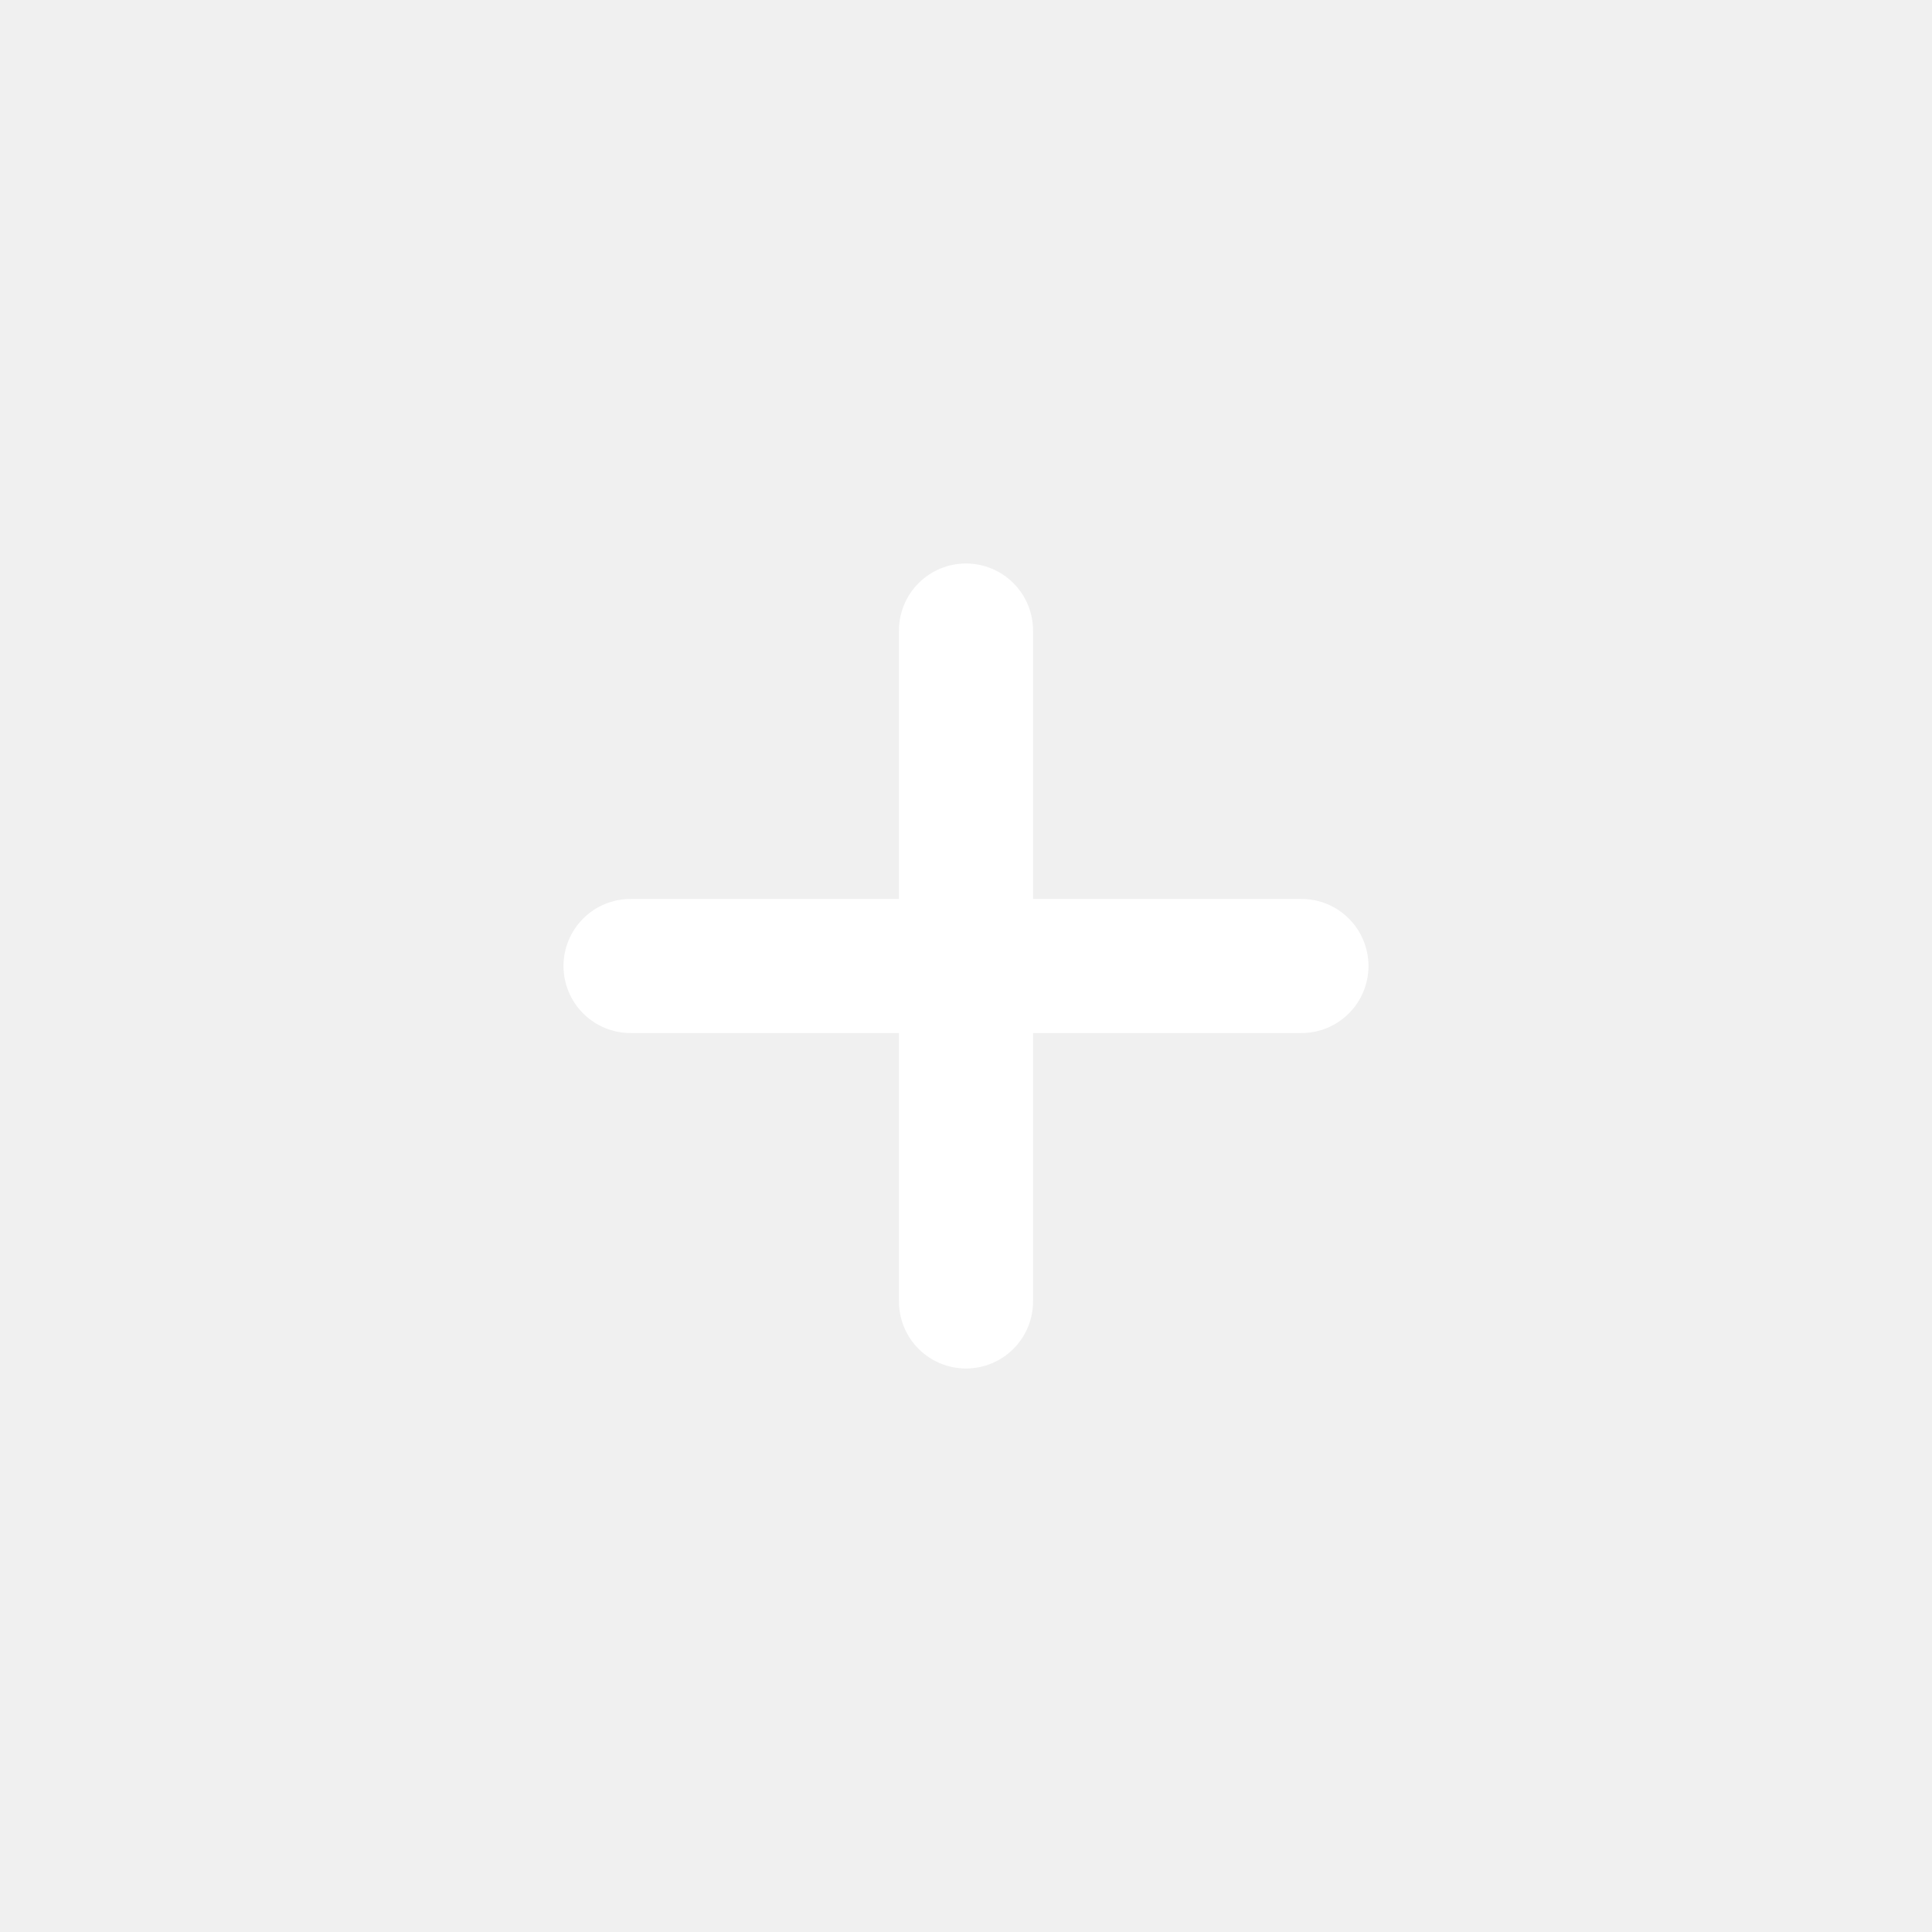
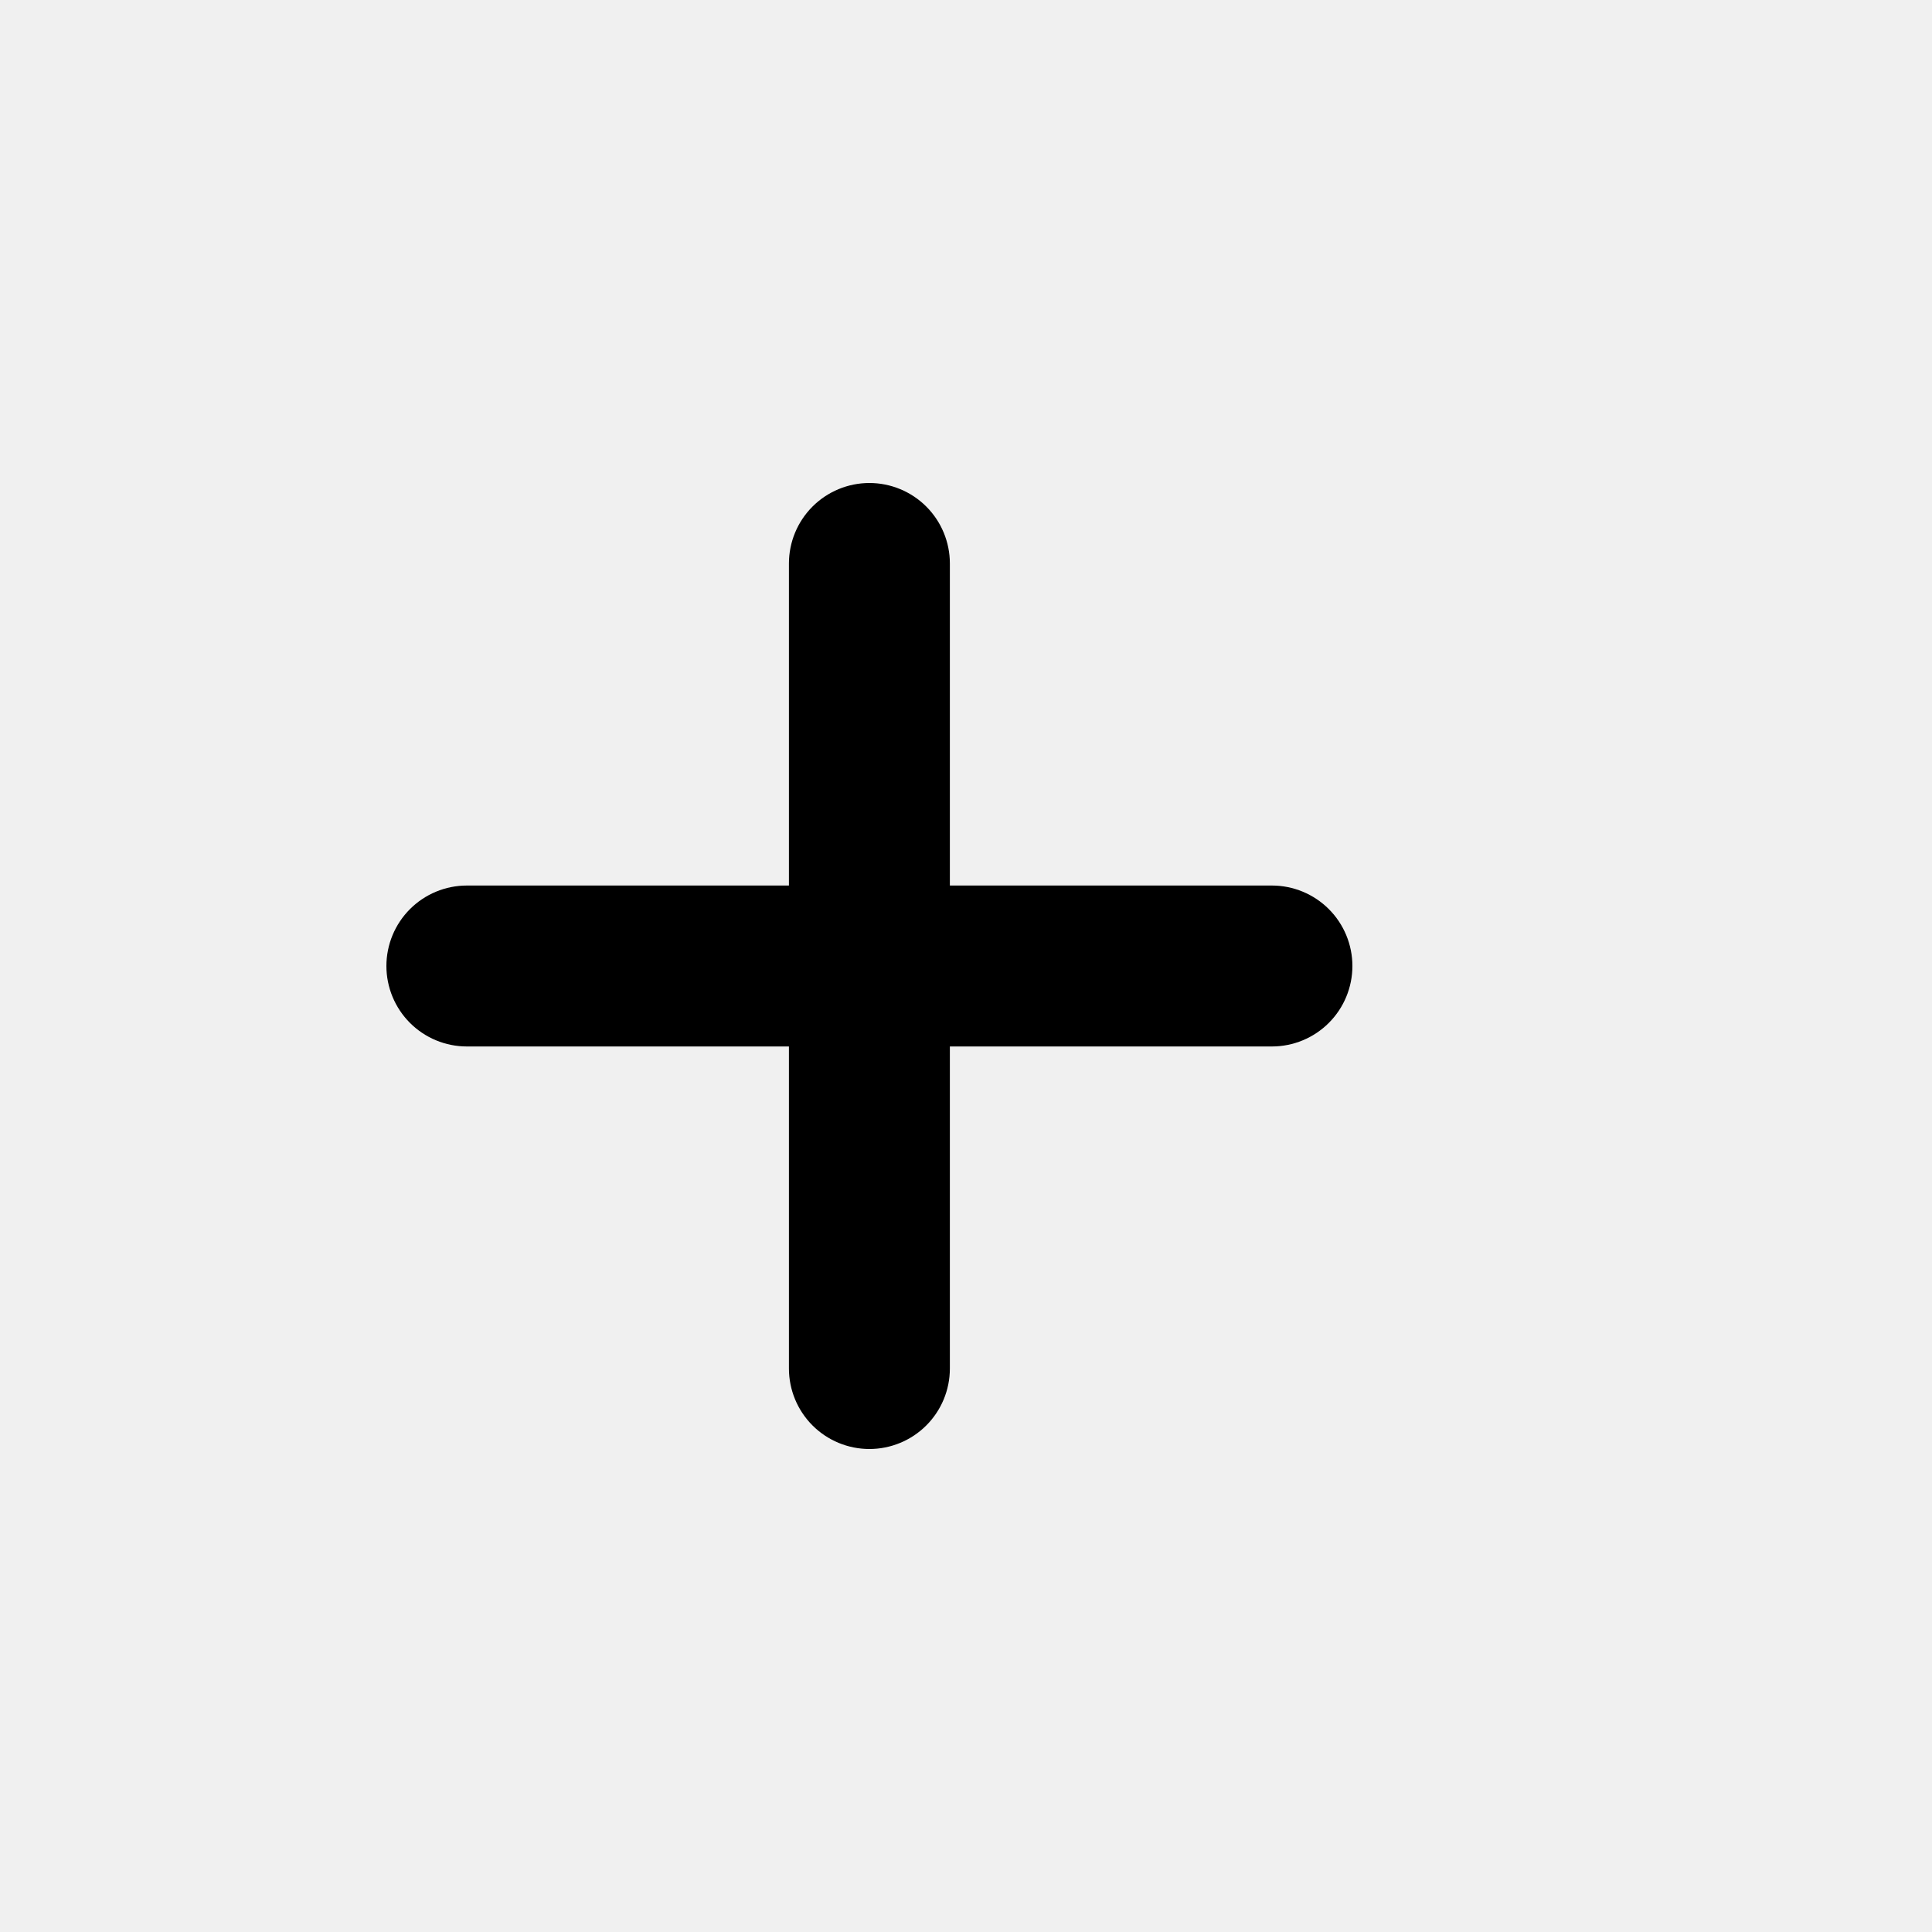
- <svg xmlns="http://www.w3.org/2000/svg" width="24" height="24" viewBox="0 0 24 24" fill="none">
-   <path d="M16.167 11.167H12.833V7.833C12.833 7.612 12.745 7.4 12.589 7.244C12.433 7.088 12.221 7 12 7C11.779 7 11.567 7.088 11.411 7.244C11.255 7.4 11.167 7.612 11.167 7.833V11.167H7.833C7.612 11.167 7.4 11.255 7.244 11.411C7.088 11.567 7 11.779 7 12C7 12.221 7.088 12.433 7.244 12.589C7.4 12.745 7.612 12.833 7.833 12.833H11.167V16.167C11.167 16.388 11.255 16.6 11.411 16.756C11.567 16.912 11.779 17 12 17C12.221 17 12.433 16.912 12.589 16.756C12.745 16.6 12.833 16.388 12.833 16.167V12.833H16.167C16.388 12.833 16.6 12.745 16.756 12.589C16.912 12.433 17 12.221 17 12C17 11.779 16.912 11.567 16.756 11.411C16.6 11.255 16.388 11.167 16.167 11.167Z" fill="white" />
+ <svg xmlns="http://www.w3.org/2000/svg" width="20px" height="20px" viewBox="3 2 20 20">
+   <path d="M16.167 11.167H12.833V7.833C12.833 7.612 12.745 7.4 12.589 7.244C12.433 7.088 12.221 7 12 7C11.779 7 11.567 7.088 11.411 7.244C11.255 7.4 11.167 7.612 11.167 7.833V11.167H7.833C7.612 11.167 7.4 11.255 7.244 11.411C7.088 11.567 7 11.779 7 12C7 12.221 7.088 12.433 7.244 12.589C7.4 12.745 7.612 12.833 7.833 12.833H11.167V16.167C11.167 16.388 11.255 16.6 11.411 16.756C11.567 16.912 11.779 17 12 17C12.221 17 12.433 16.912 12.589 16.756C12.745 16.6 12.833 16.388 12.833 16.167V12.833H16.167C16.388 12.833 16.6 12.745 16.756 12.589C16.912 12.433 17 12.221 17 12C17 11.779 16.912 11.567 16.756 11.411C16.6 11.255 16.388 11.167 16.167 11.167Z" />
</svg>
